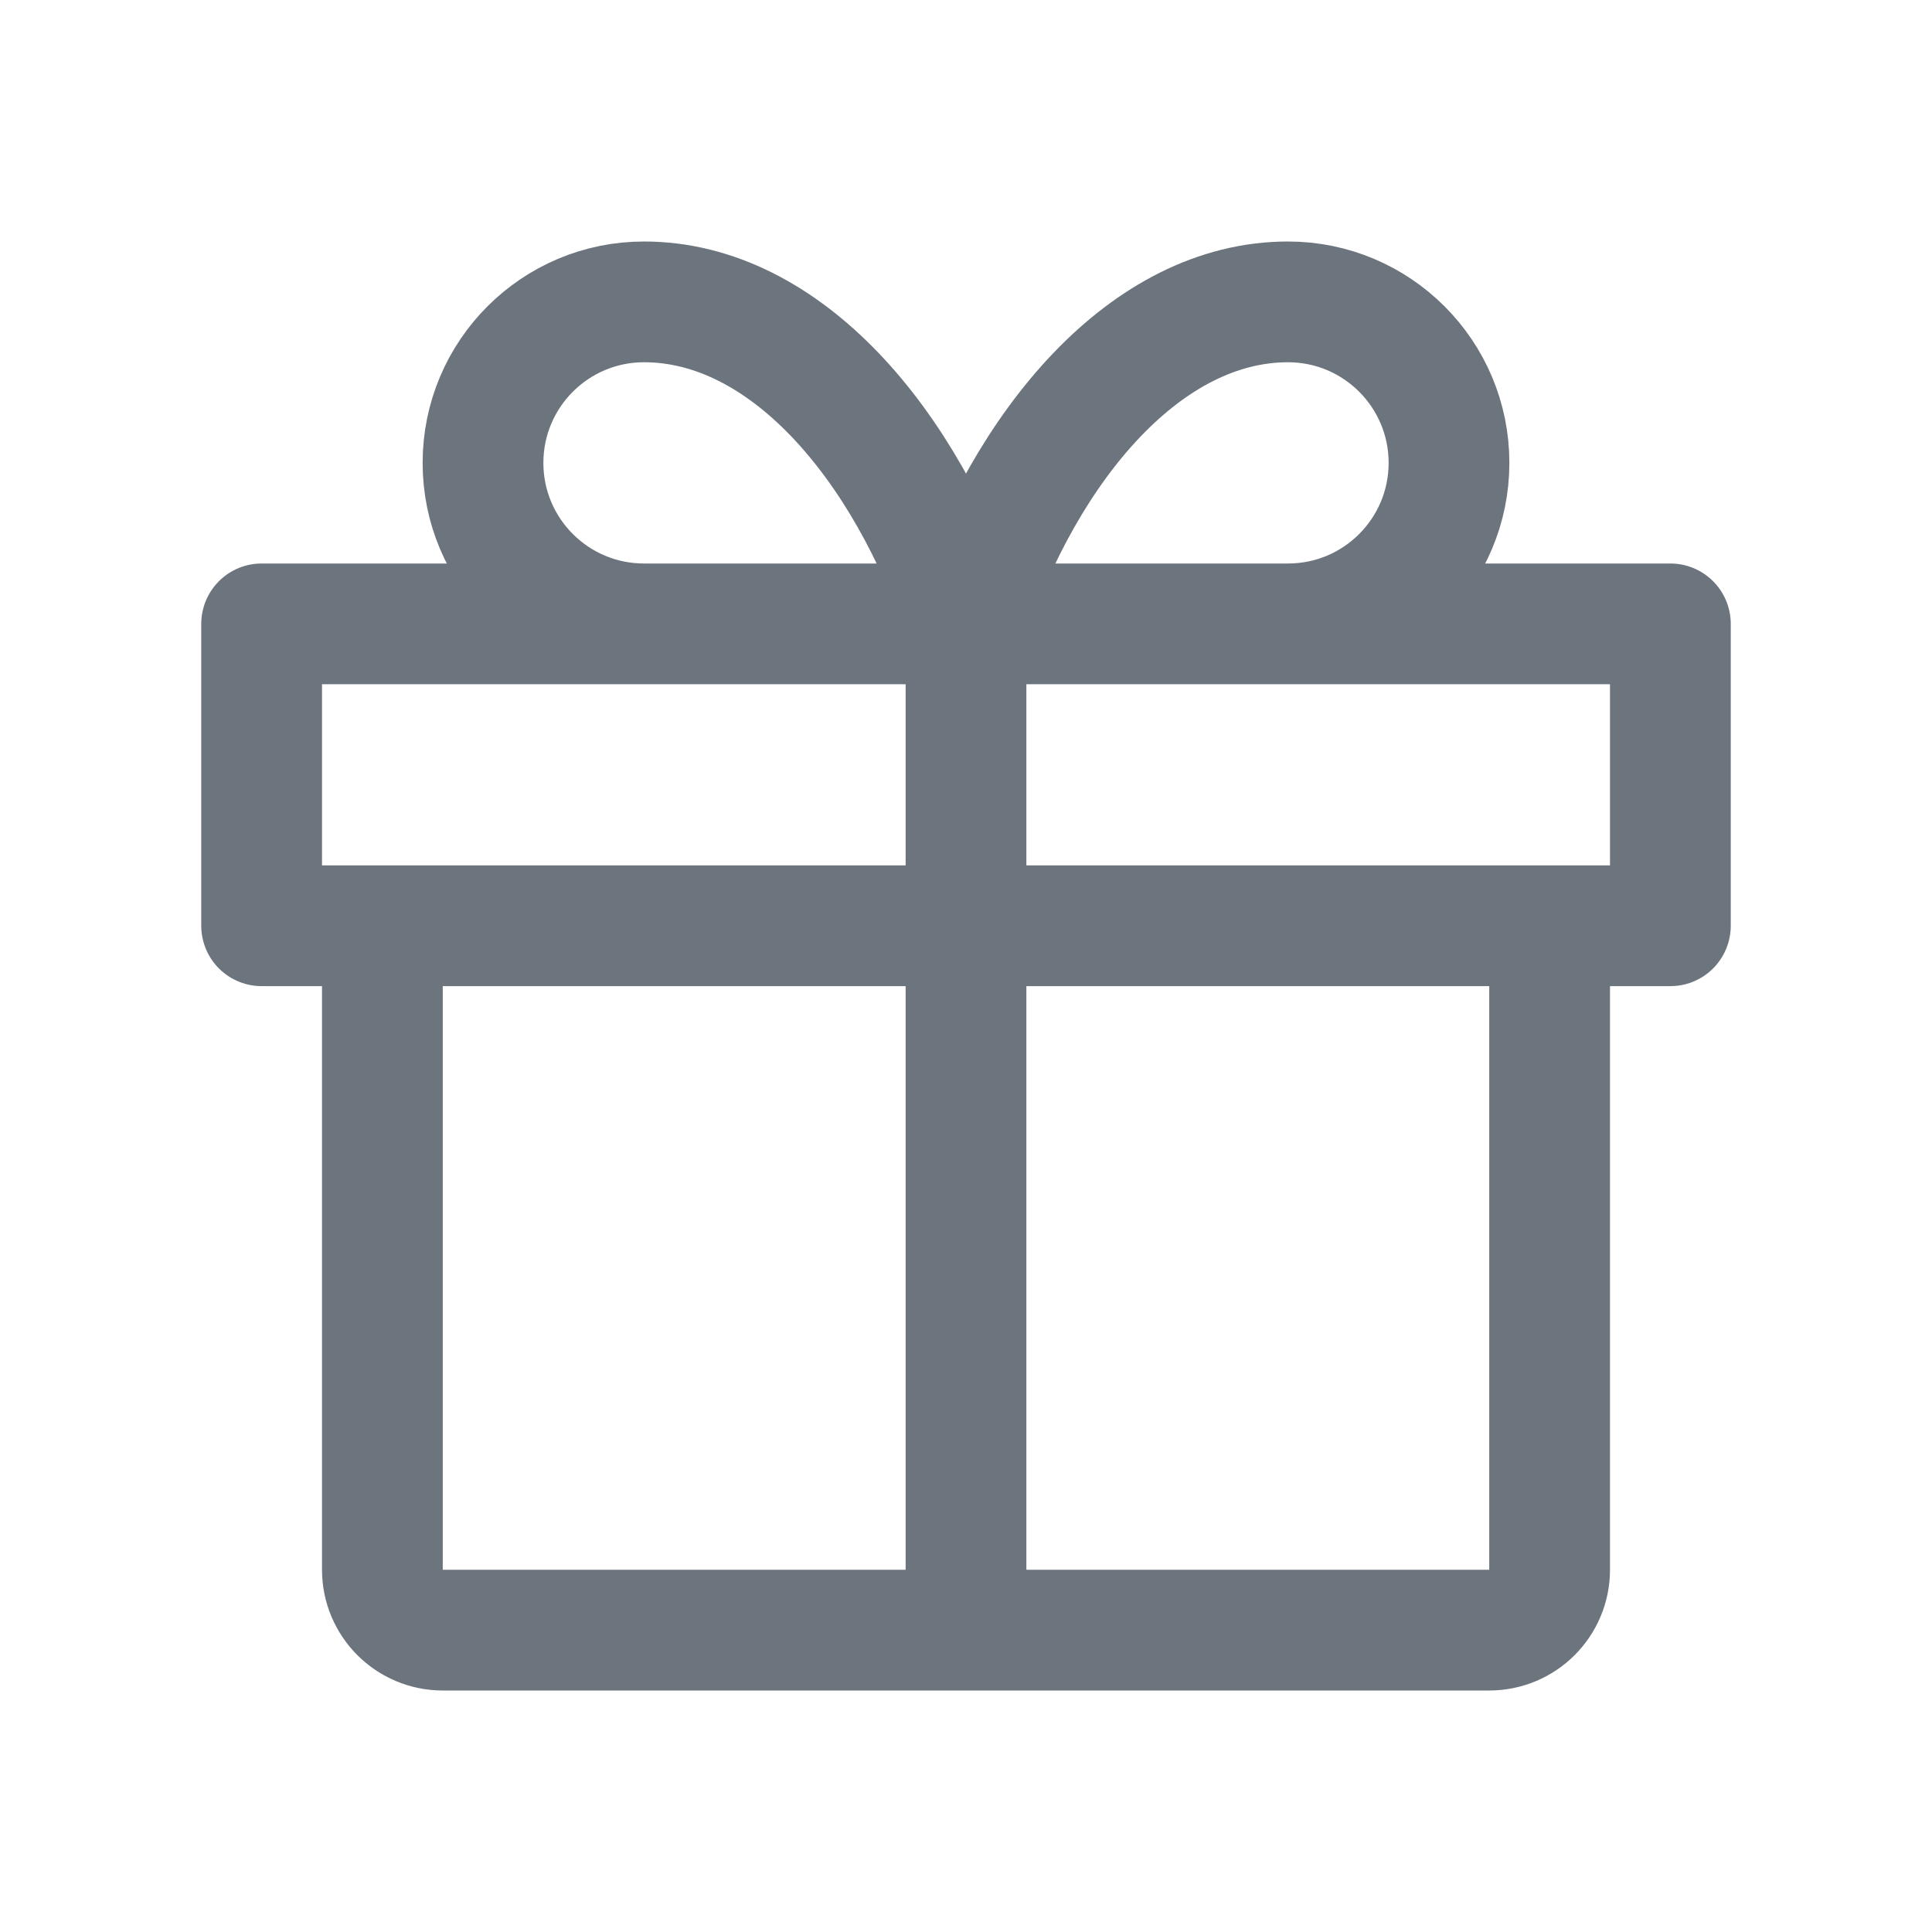
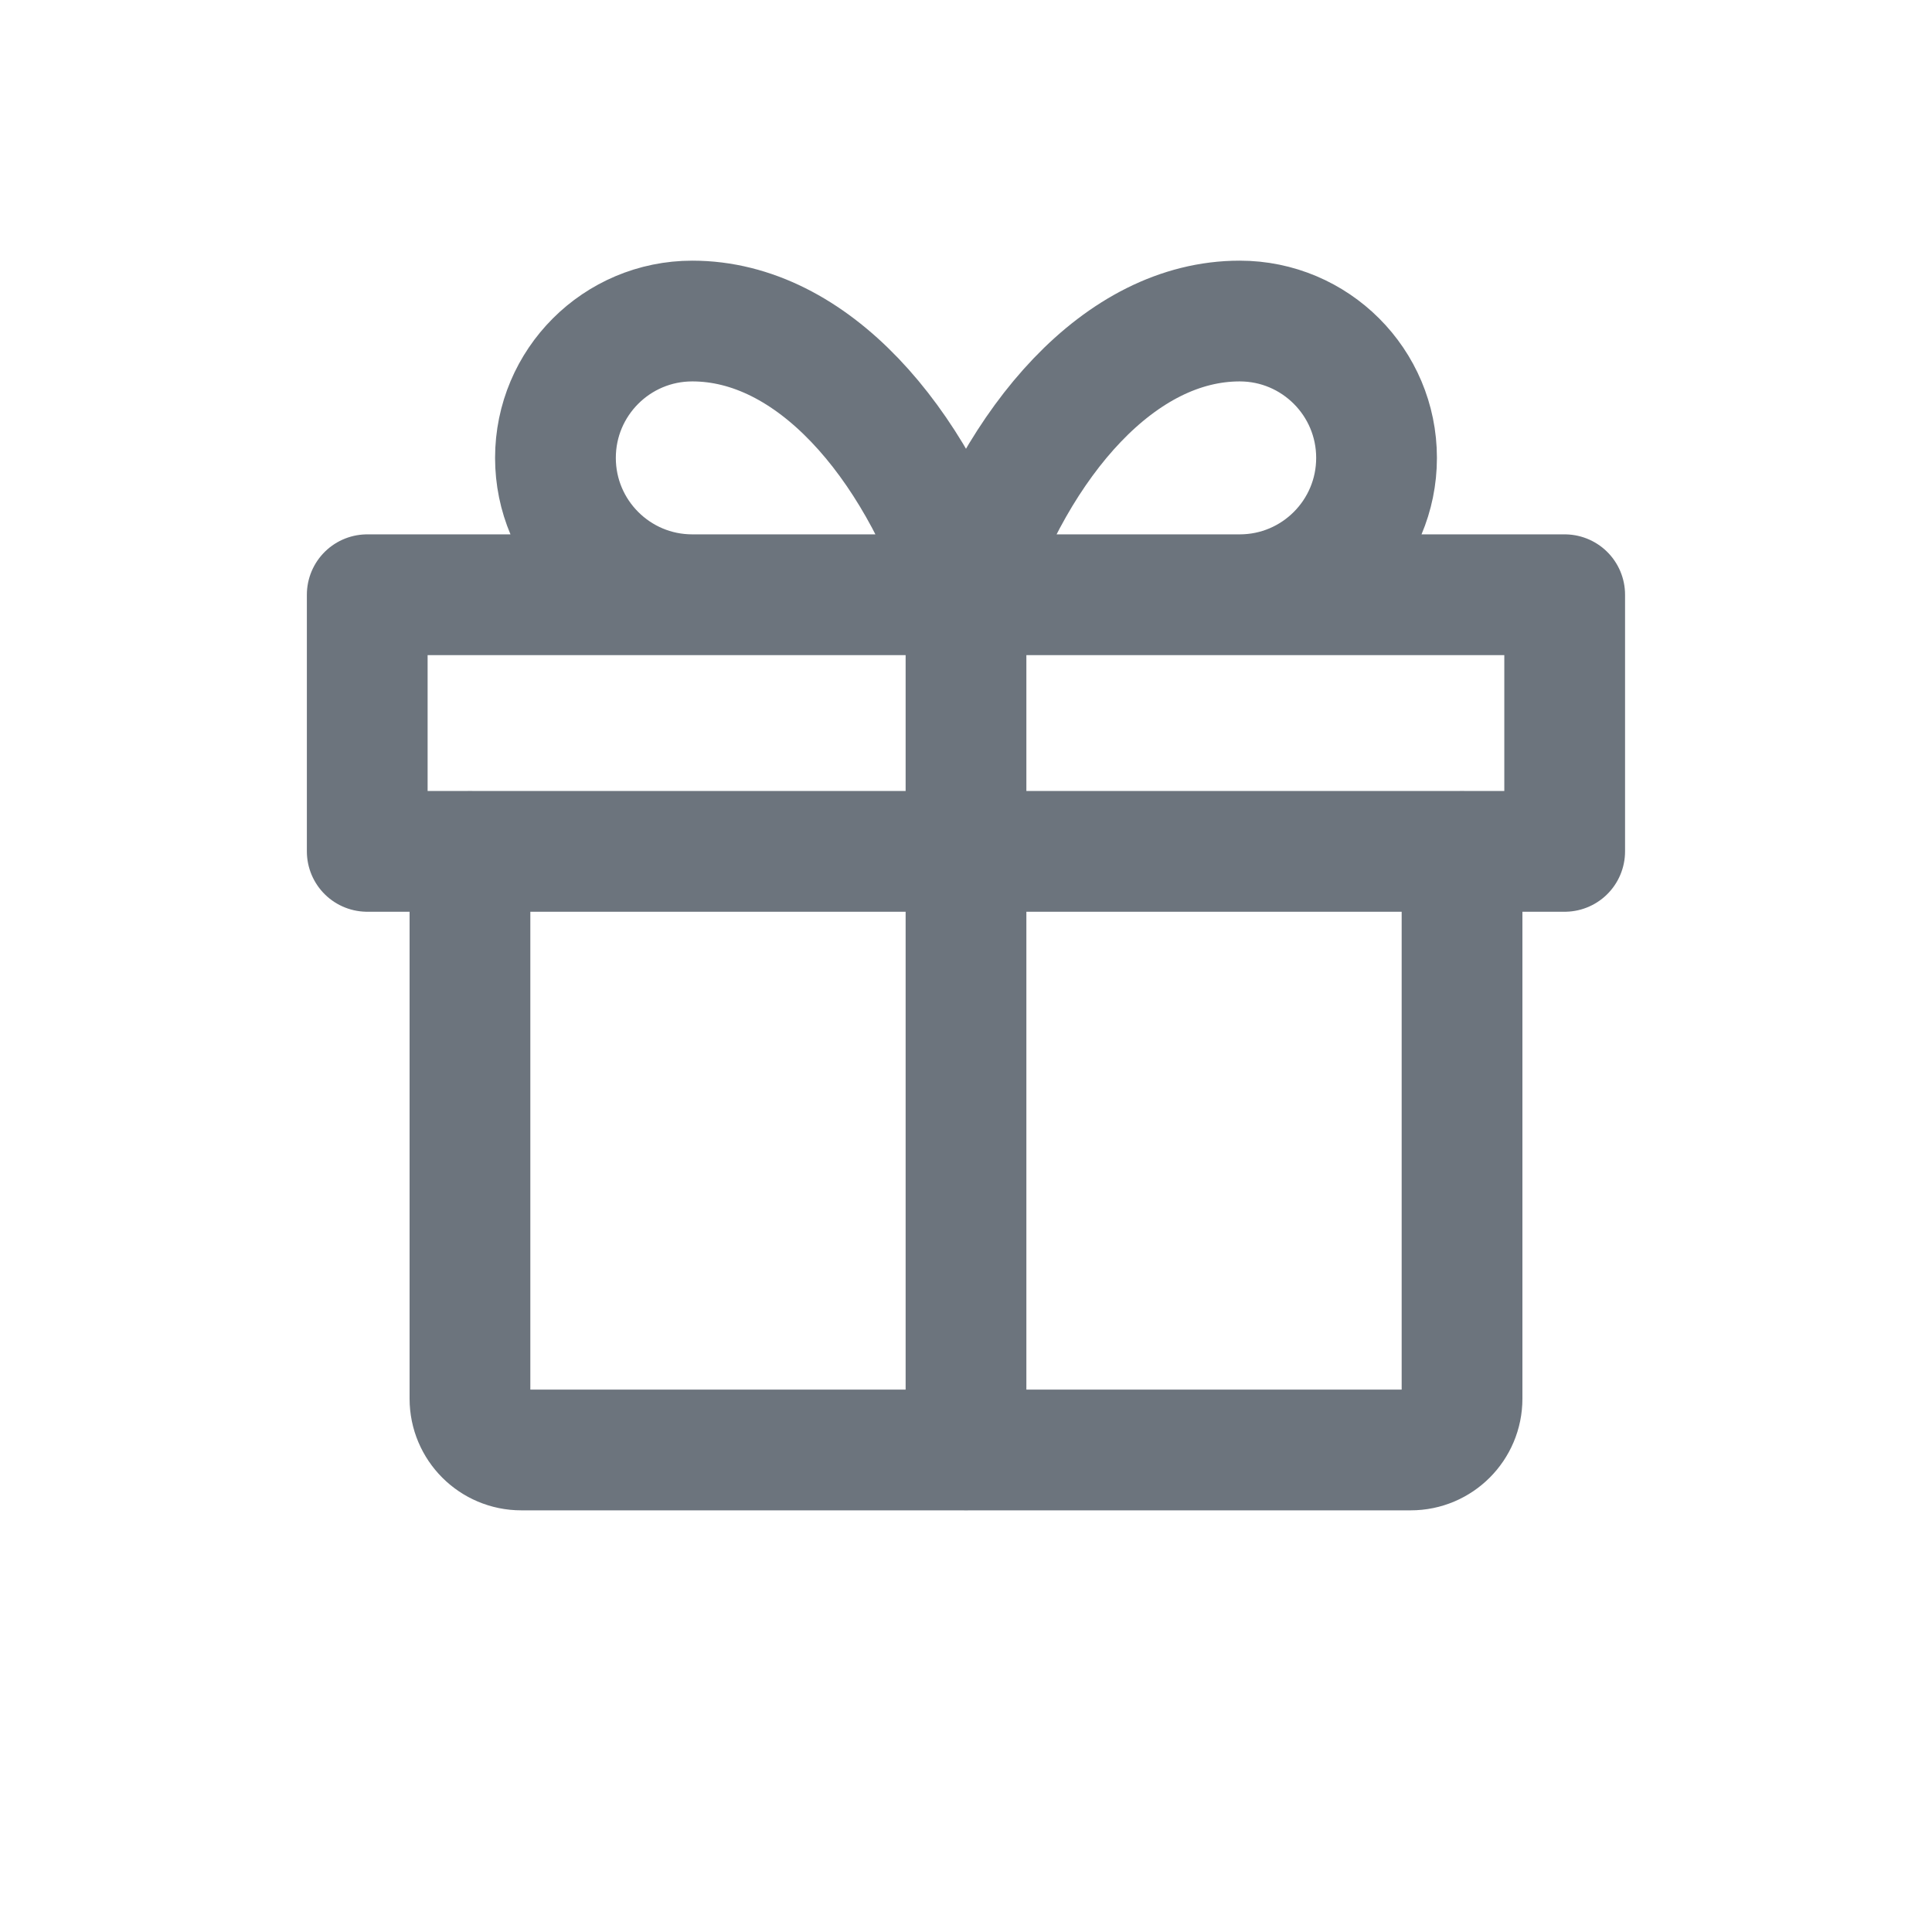
<svg xmlns="http://www.w3.org/2000/svg" width="24" height="24" viewBox="0 0 24 24" fill="none">
-   <path d="M4.75 11.5v8a.75.75 0 0 0 .75.75h13a.75.75 0 0 0 .75-.75v-8M3.25 7.75h17.5v3.75H3.25zM12 7.75v12.5M12 7.75c-.75-2.25-2.25-4-4-4a2 2 0 0 0 0 4h4zM12 7.75c.75-2.25 2.25-4 4-4a2 2 0 0 1 0 4h-4z" stroke="#6C747D" stroke-width="1.5" stroke-linecap="round" stroke-linejoin="round" />
+   <path d="M5.838 10.575v6.8a.637.637 0 0 0 .637.637h11.05a.637.637 0 0 0 .637-.637v-6.8M4.562 7.388h14.875v3.188H4.562zM12 7.388v10.625M12 7.388c-.637-1.913-1.913-3.4-3.4-3.4a1.7 1.7 0 0 0 0 3.4h3.4zM12 7.388c.637-1.913 1.913-3.4 3.4-3.4a1.7 1.7 0 0 1 0 3.4h-3.4z" stroke="#6C747D" stroke-width="1.5" stroke-linecap="round" stroke-linejoin="round" />
</svg>
